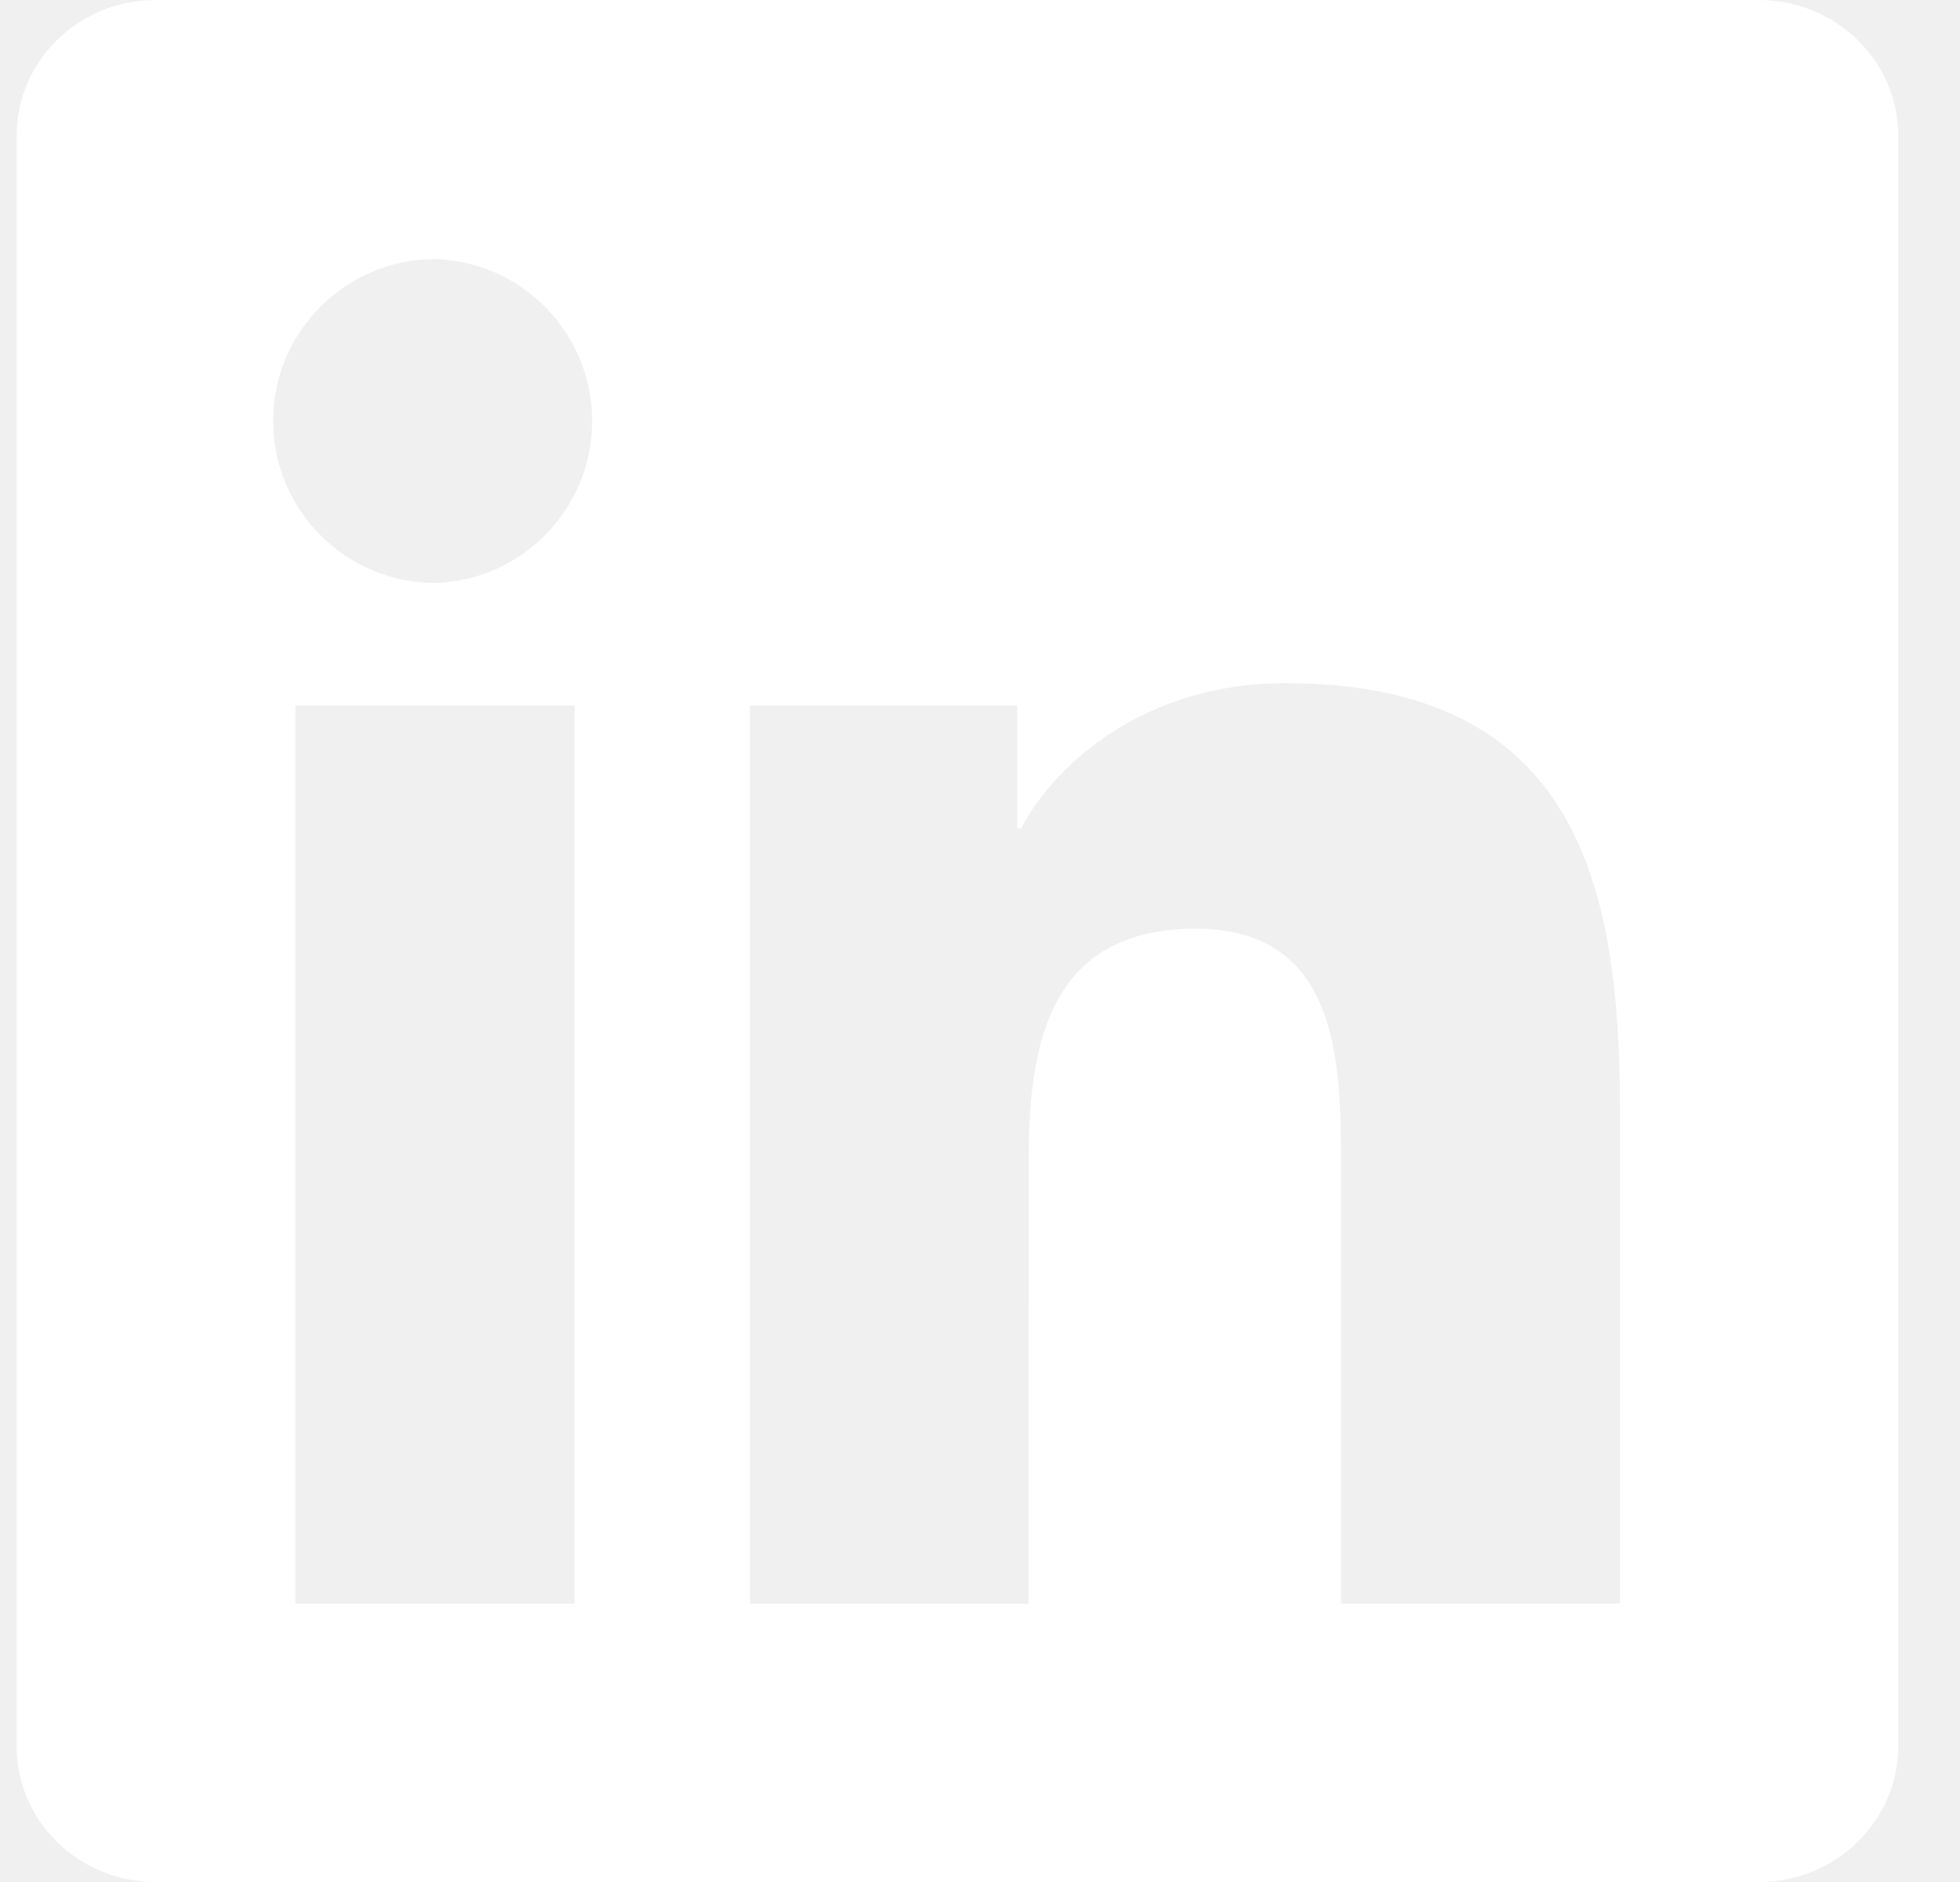
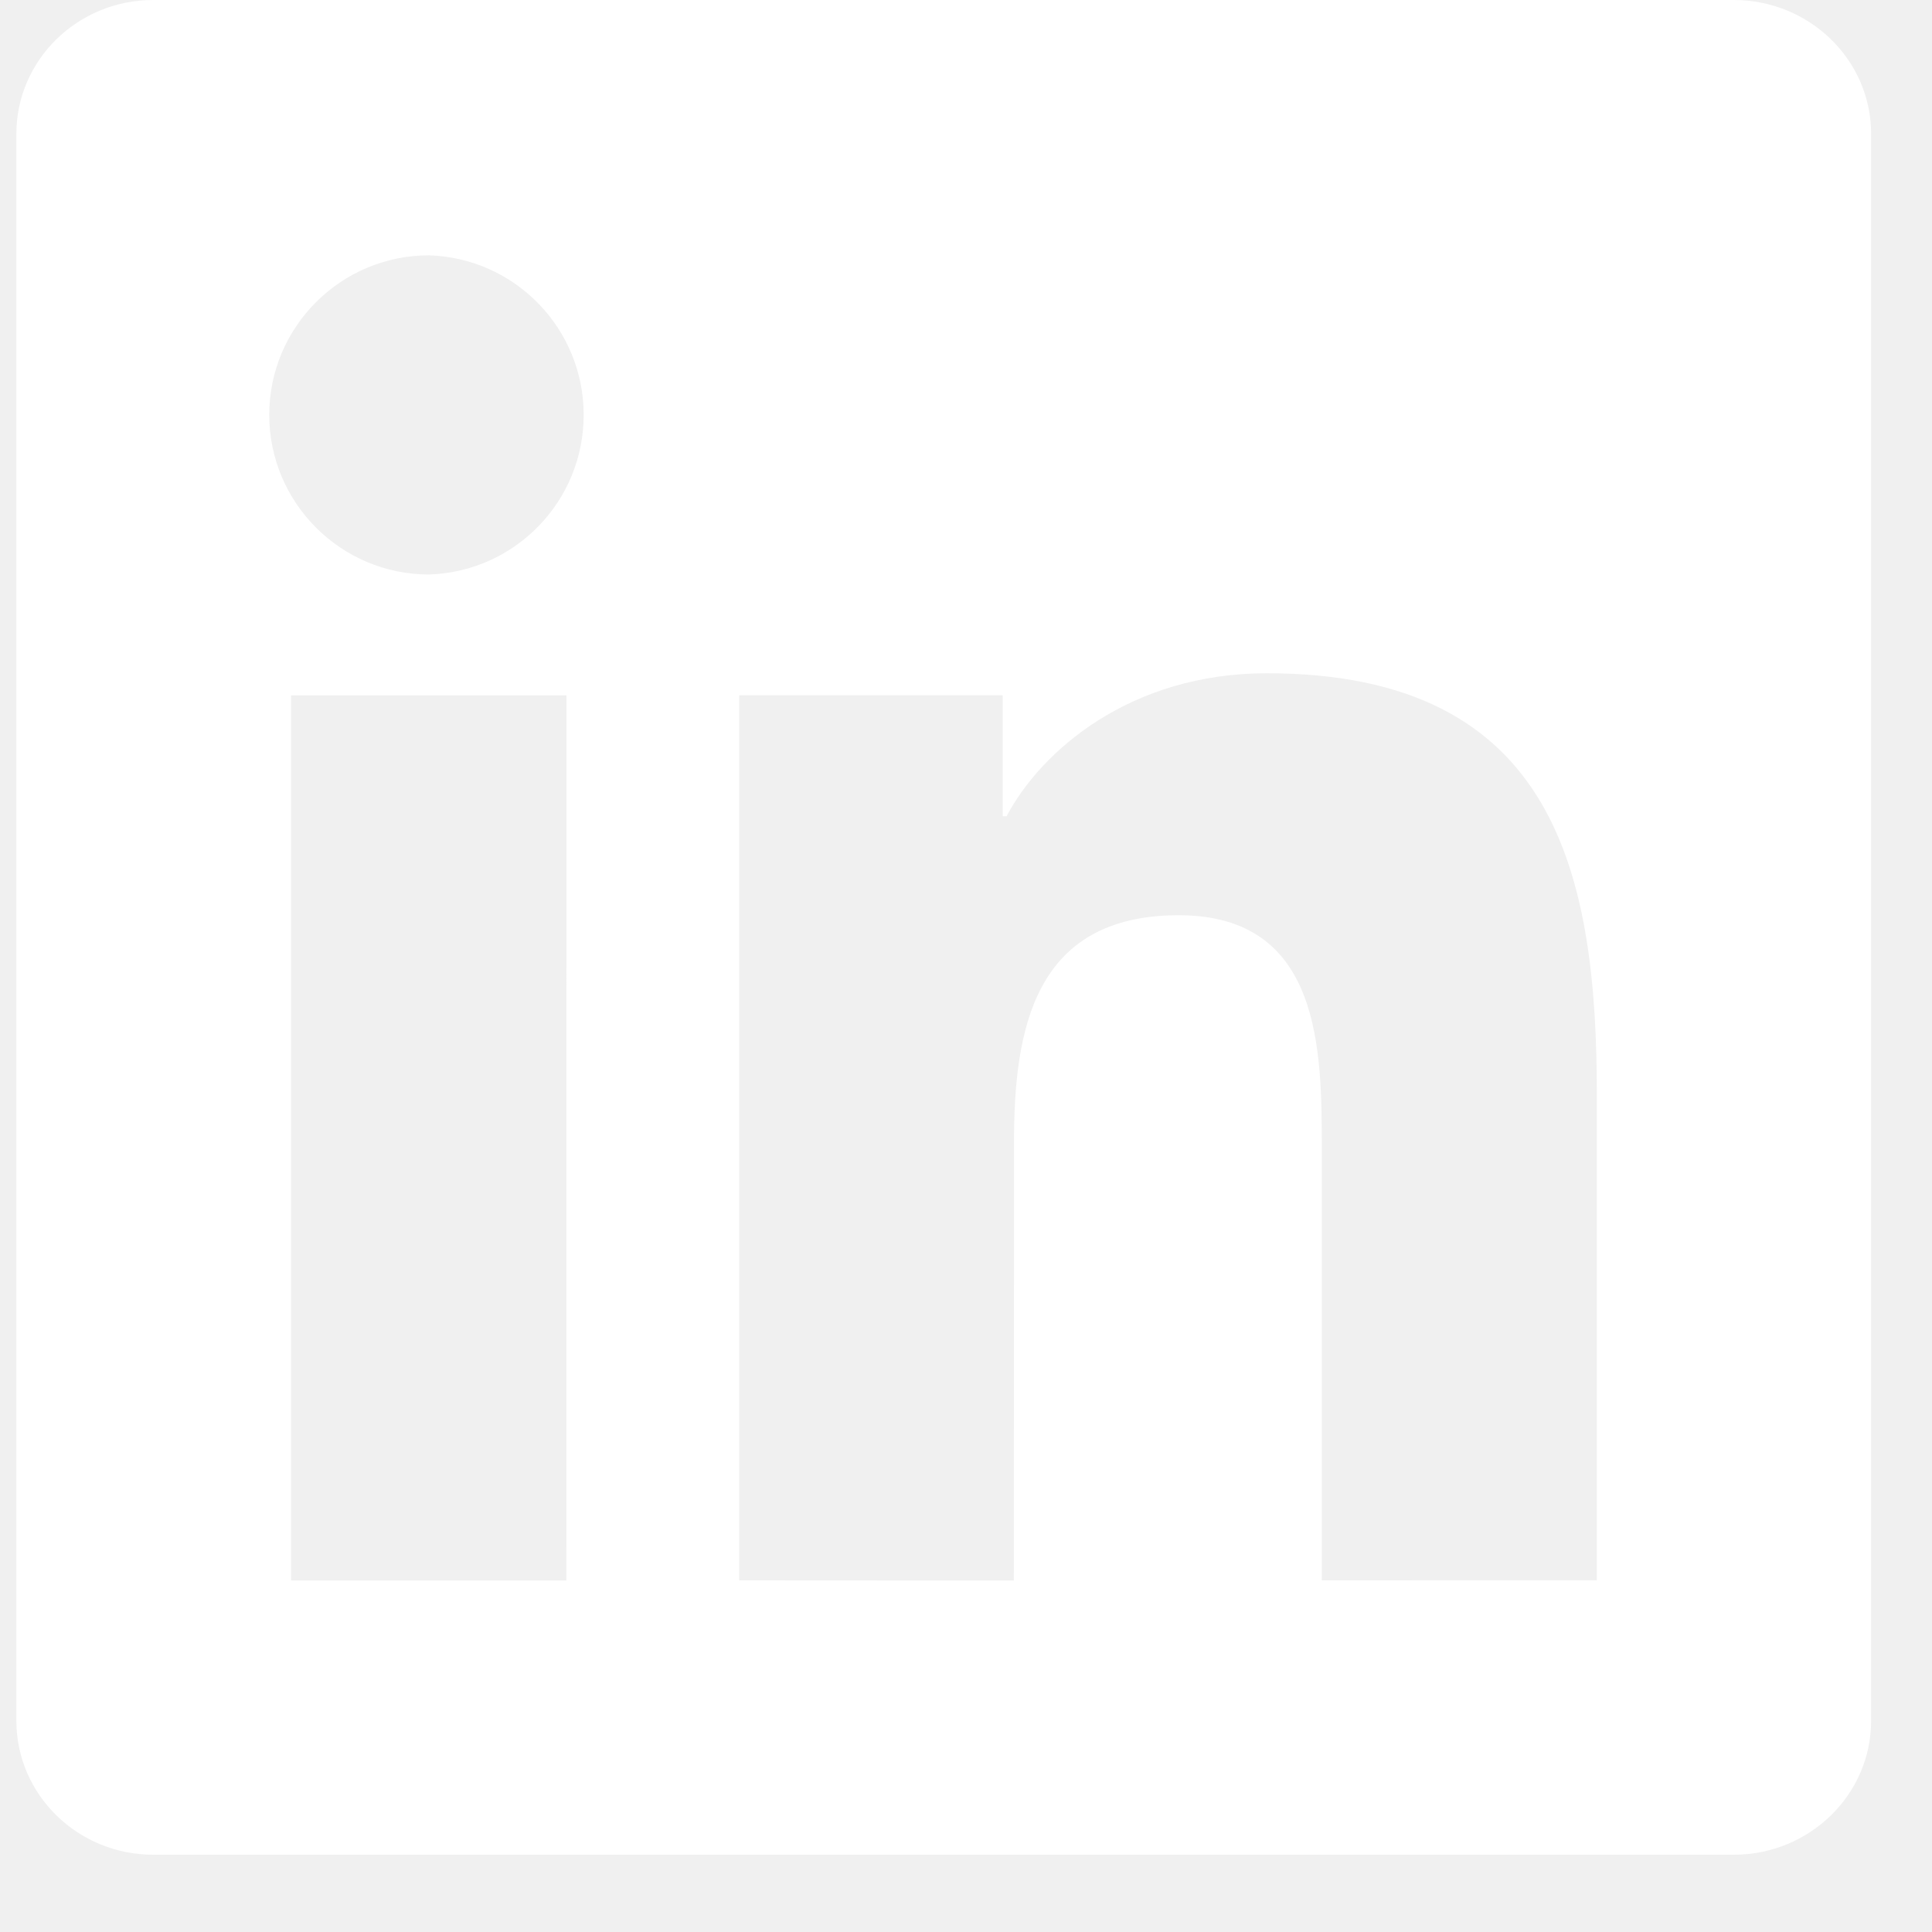
- <svg xmlns="http://www.w3.org/2000/svg" width="25" height="24">
+ <svg xmlns="http://www.w3.org/2000/svg" height="25px" width="25px">
  <path fill="#FFF" fill-rule="evenodd" d="M5.551 3.304c-1.14 0-2.067.926-2.067 2.064 0 1.14.928 2.066 2.067 2.066a2.066 2.066 0 0 0 0-4.13ZM3.767 8.998v11.453h3.562L7.33 8.998H3.767Zm5.798 0V20.45l3.554.002.002-5.668c0-1.454.253-2.941 2.132-2.941 1.851 0 1.851 1.755 1.851 3.036v5.571l3.559-.001v-6.28c0-2.834-.517-5.457-4.27-5.457-1.763 0-2.916.997-3.368 1.85h-.05V8.997h-3.41ZM22.435 24H1.982c-.976 0-1.77-.777-1.77-1.732V1.731C.212.776 1.006 0 1.982 0h20.453c.98 0 1.777.776 1.777 1.73v20.538c0 .955-.797 1.732-1.777 1.732Z" />
</svg>
